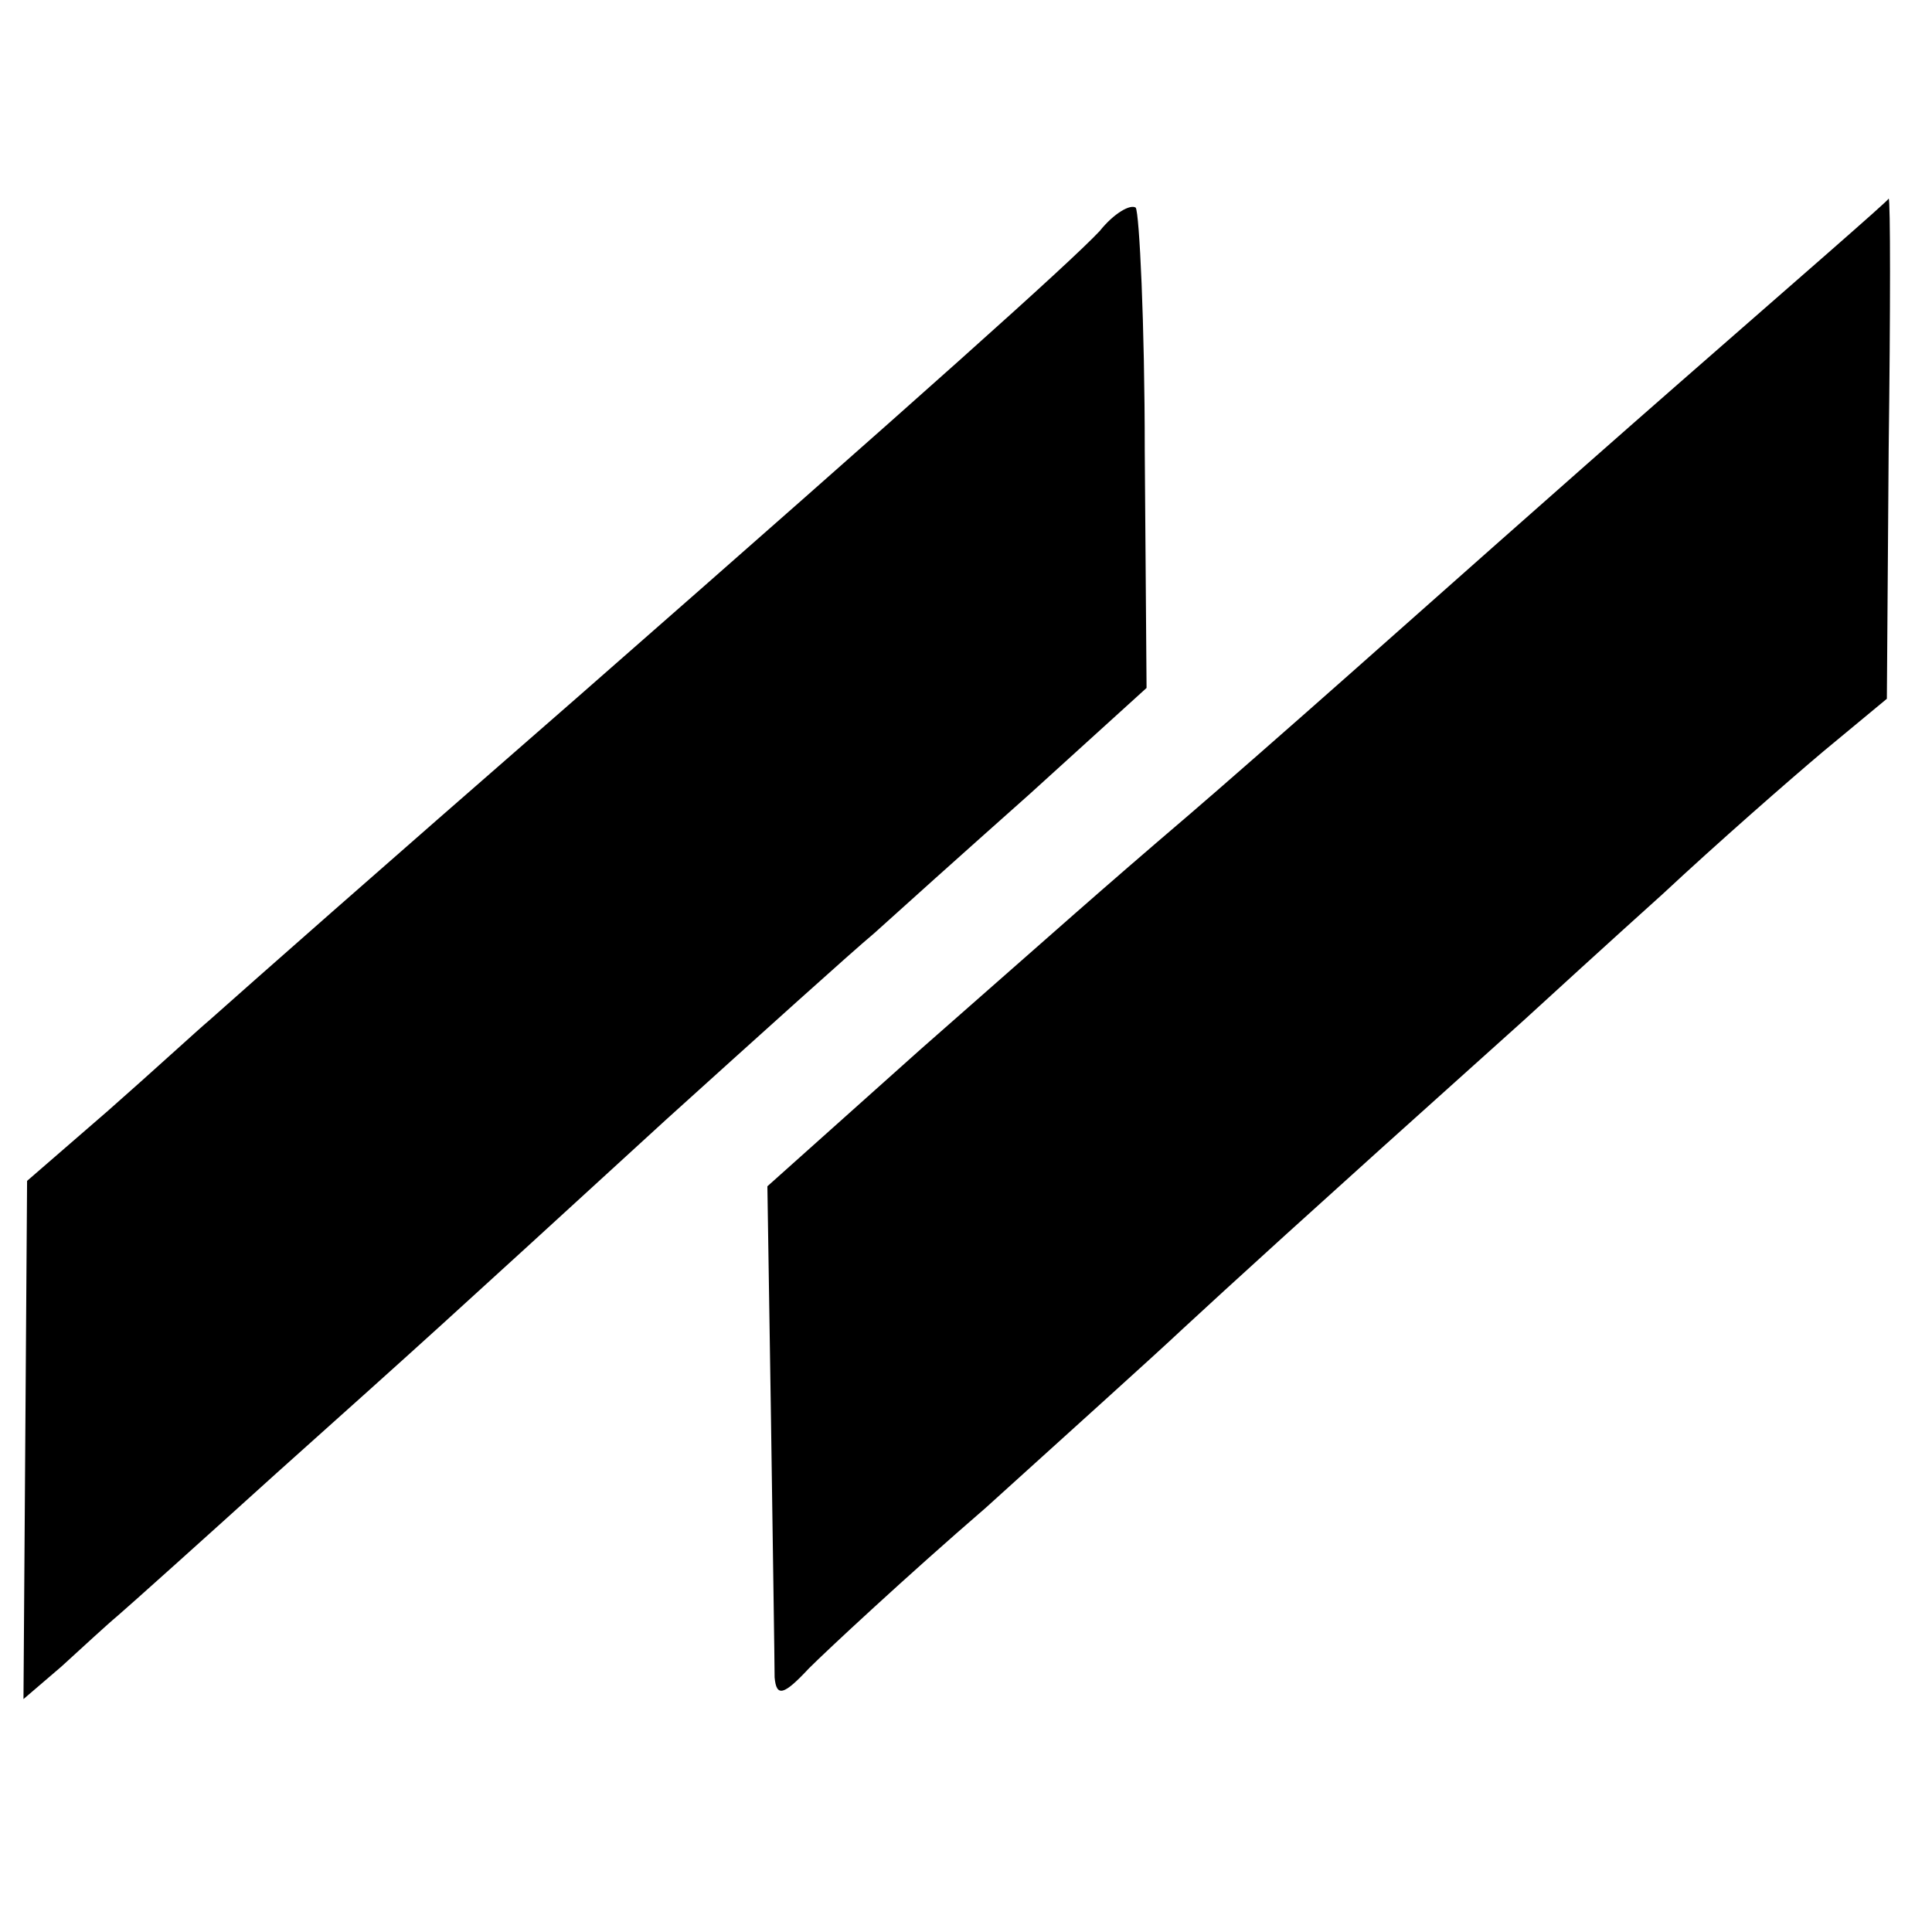
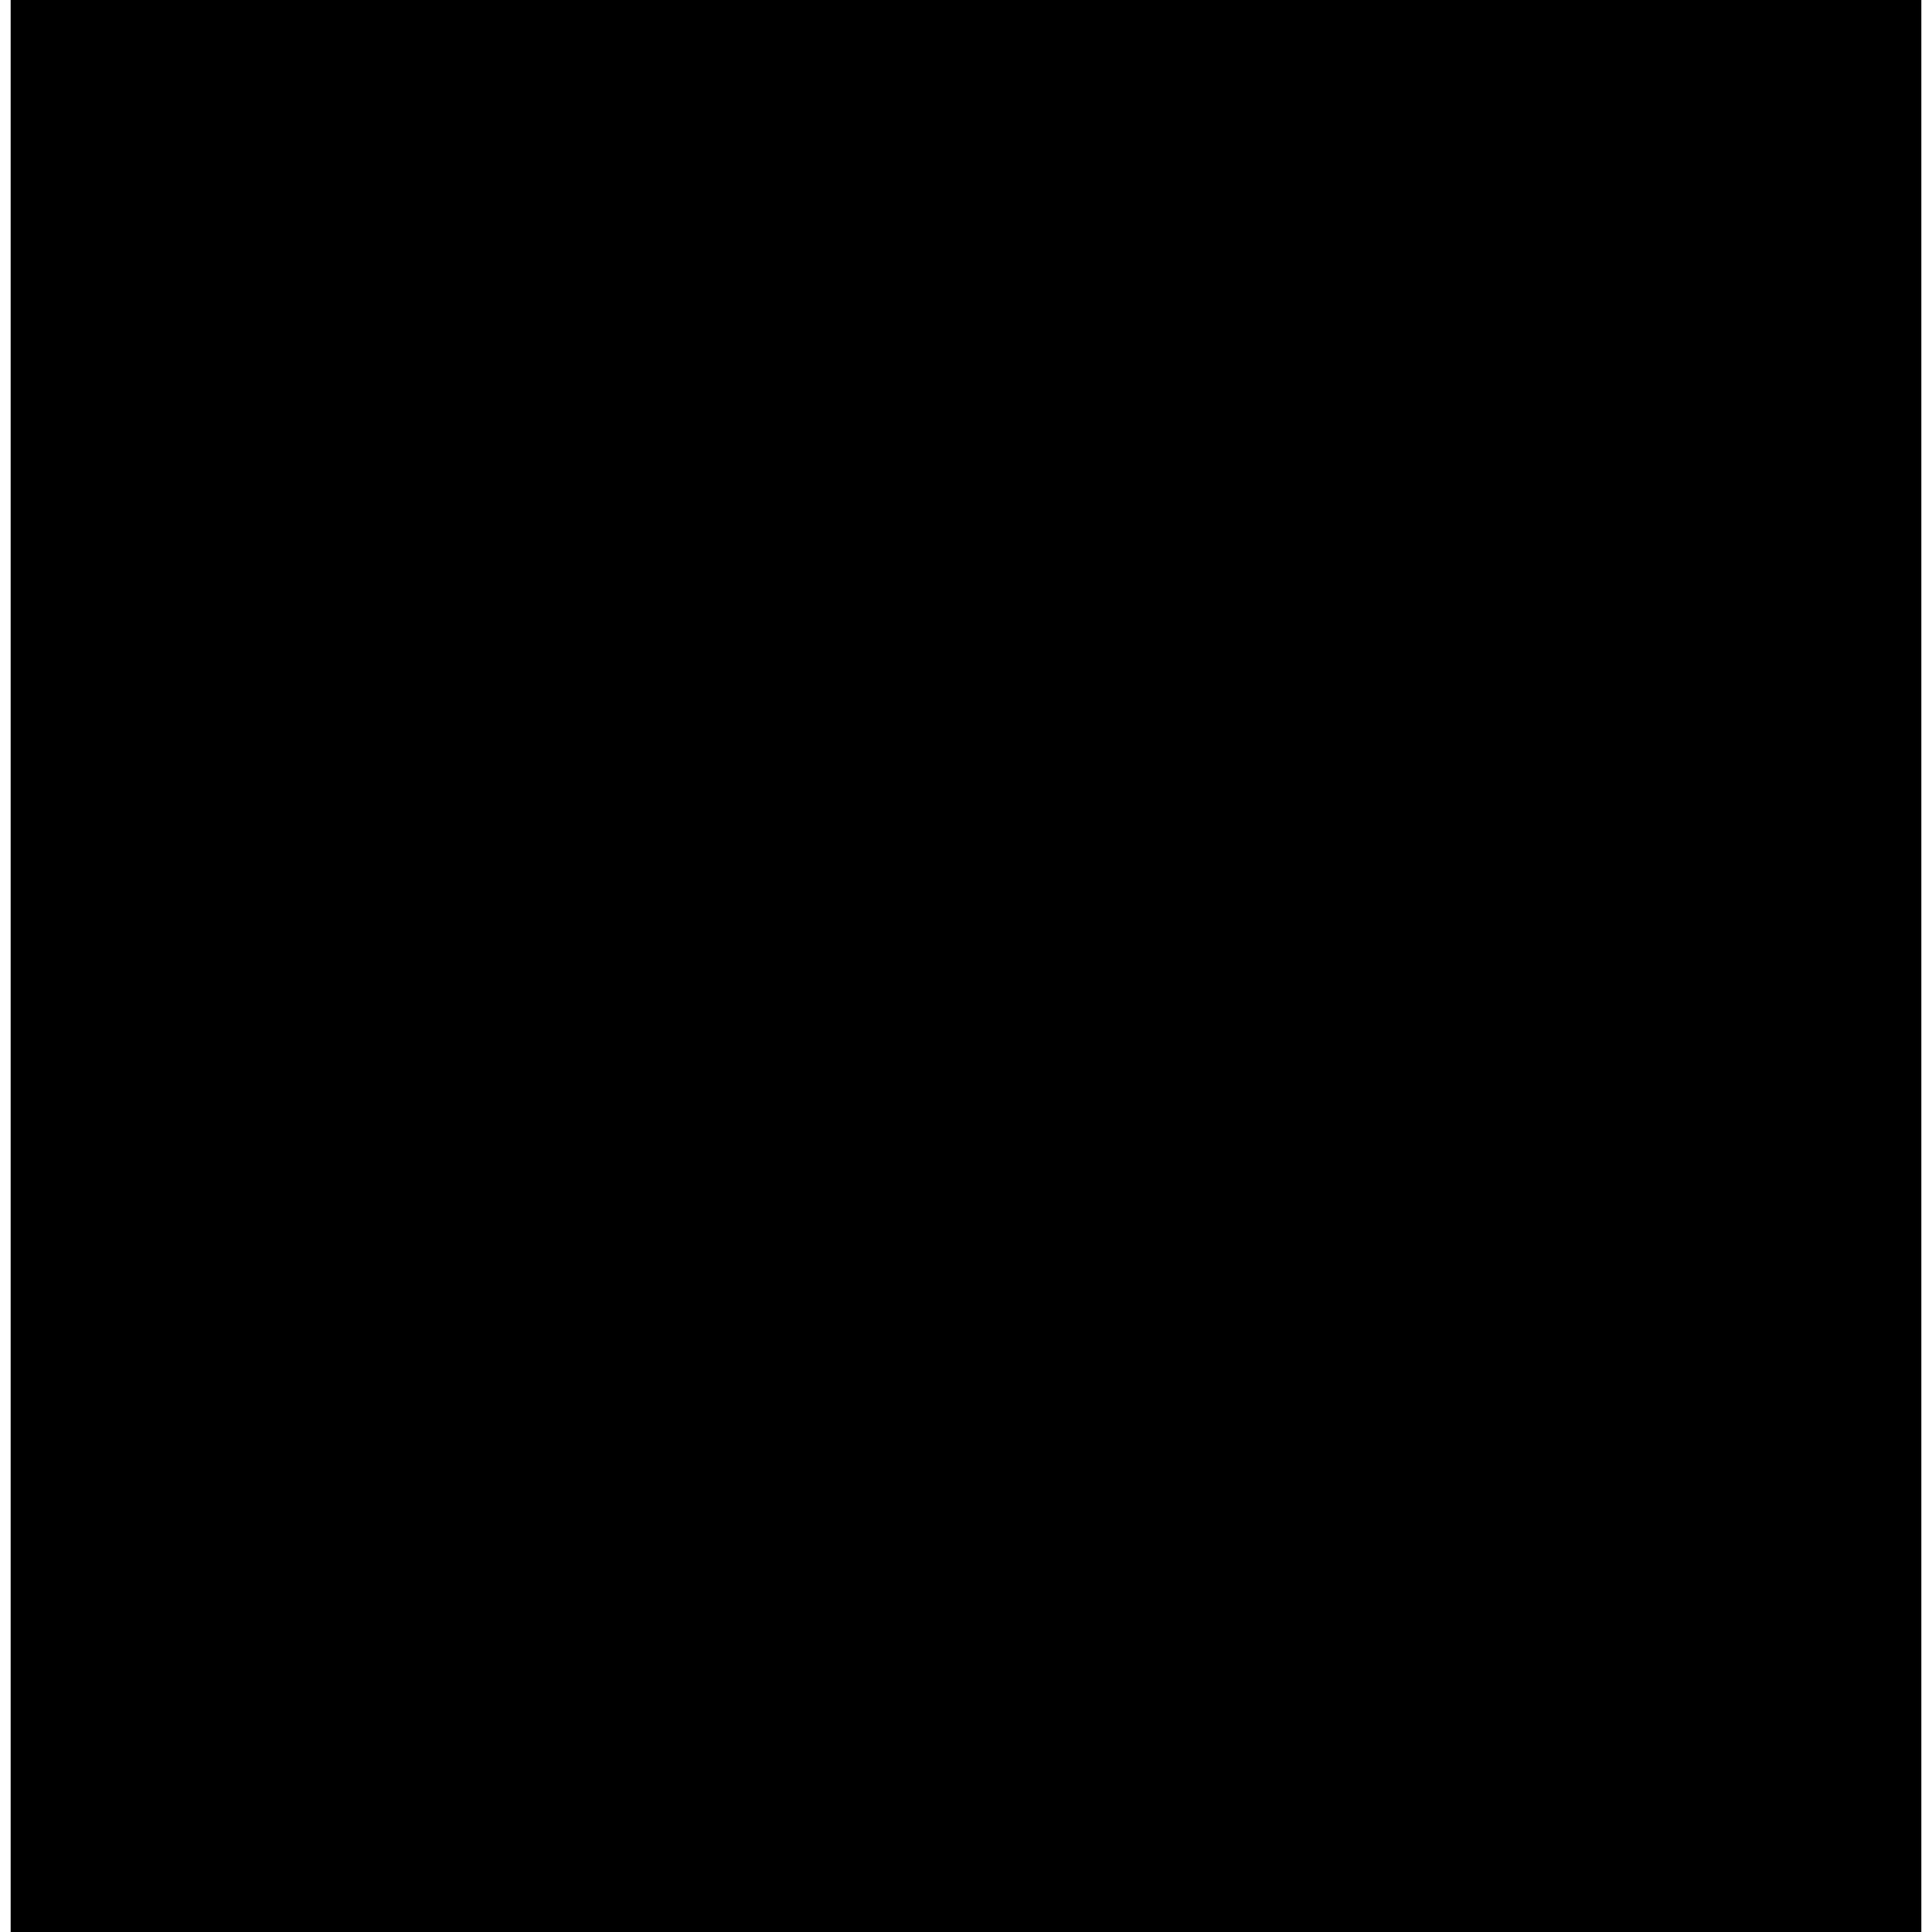
- <svg xmlns="http://www.w3.org/2000/svg" version="1.0" width="107pt" height="107pt" viewBox="0 0 107 107" preserveAspectRatio="xMidYMid meet">
-   <g transform="translate(0,107) scale(0.1,-0.1)" fill="#000000" stroke="none">
-     <path d="M609 942 c-17 -18 -95 -88 -289 -258 -117 -102 -177 -155 -204 -179 -6 -5 -31 -28 -56 -50 l-45 -39 -1 -144 -1 -143 21 18 c11 10 25 23 31 28 7 6 46 41 88 79 86 77 86 77 216 196 52 47 103 93 115 103 11 10 50 45 86 77 l65 59 -1 131 c0 71 -3 132 -5 135 -3 2 -12 -3 -20 -13z" />
-     <path d="M929 857 c-64 -56 -145 -128 -180 -159 -35 -31 -75 -66 -89 -78 -55 -47 -68 -59 -150 -131 l-85 -76 2 -129 c1 -71 2 -135 2 -143 1 -11 5 -10 19 5 10 10 54 51 98 89 43 39 92 83 109 99 26 24 63 58 189 171 12 11 47 43 77 70 30 28 70 63 89 79 l35 29 1 138 c1 77 1 139 0 139 0 -1 -53 -47 -117 -103z" />
+ <svg xmlns="http://www.w3.org/2000/svg" version="1.0" width="364pt" height="364pt" viewBox="0 0 364 364" preserveAspectRatio="xMidYMid meet">
+   <g transform="translate(0,364) scale(0.1,-0.1)" fill="#000000" stroke="none">
+     <path d="M20 1820 l0 -1820 1800 0 1800 0 0 1820 0 1820 -1800 0 -1800 0 0 -1820z" />
  </g>
</svg>
